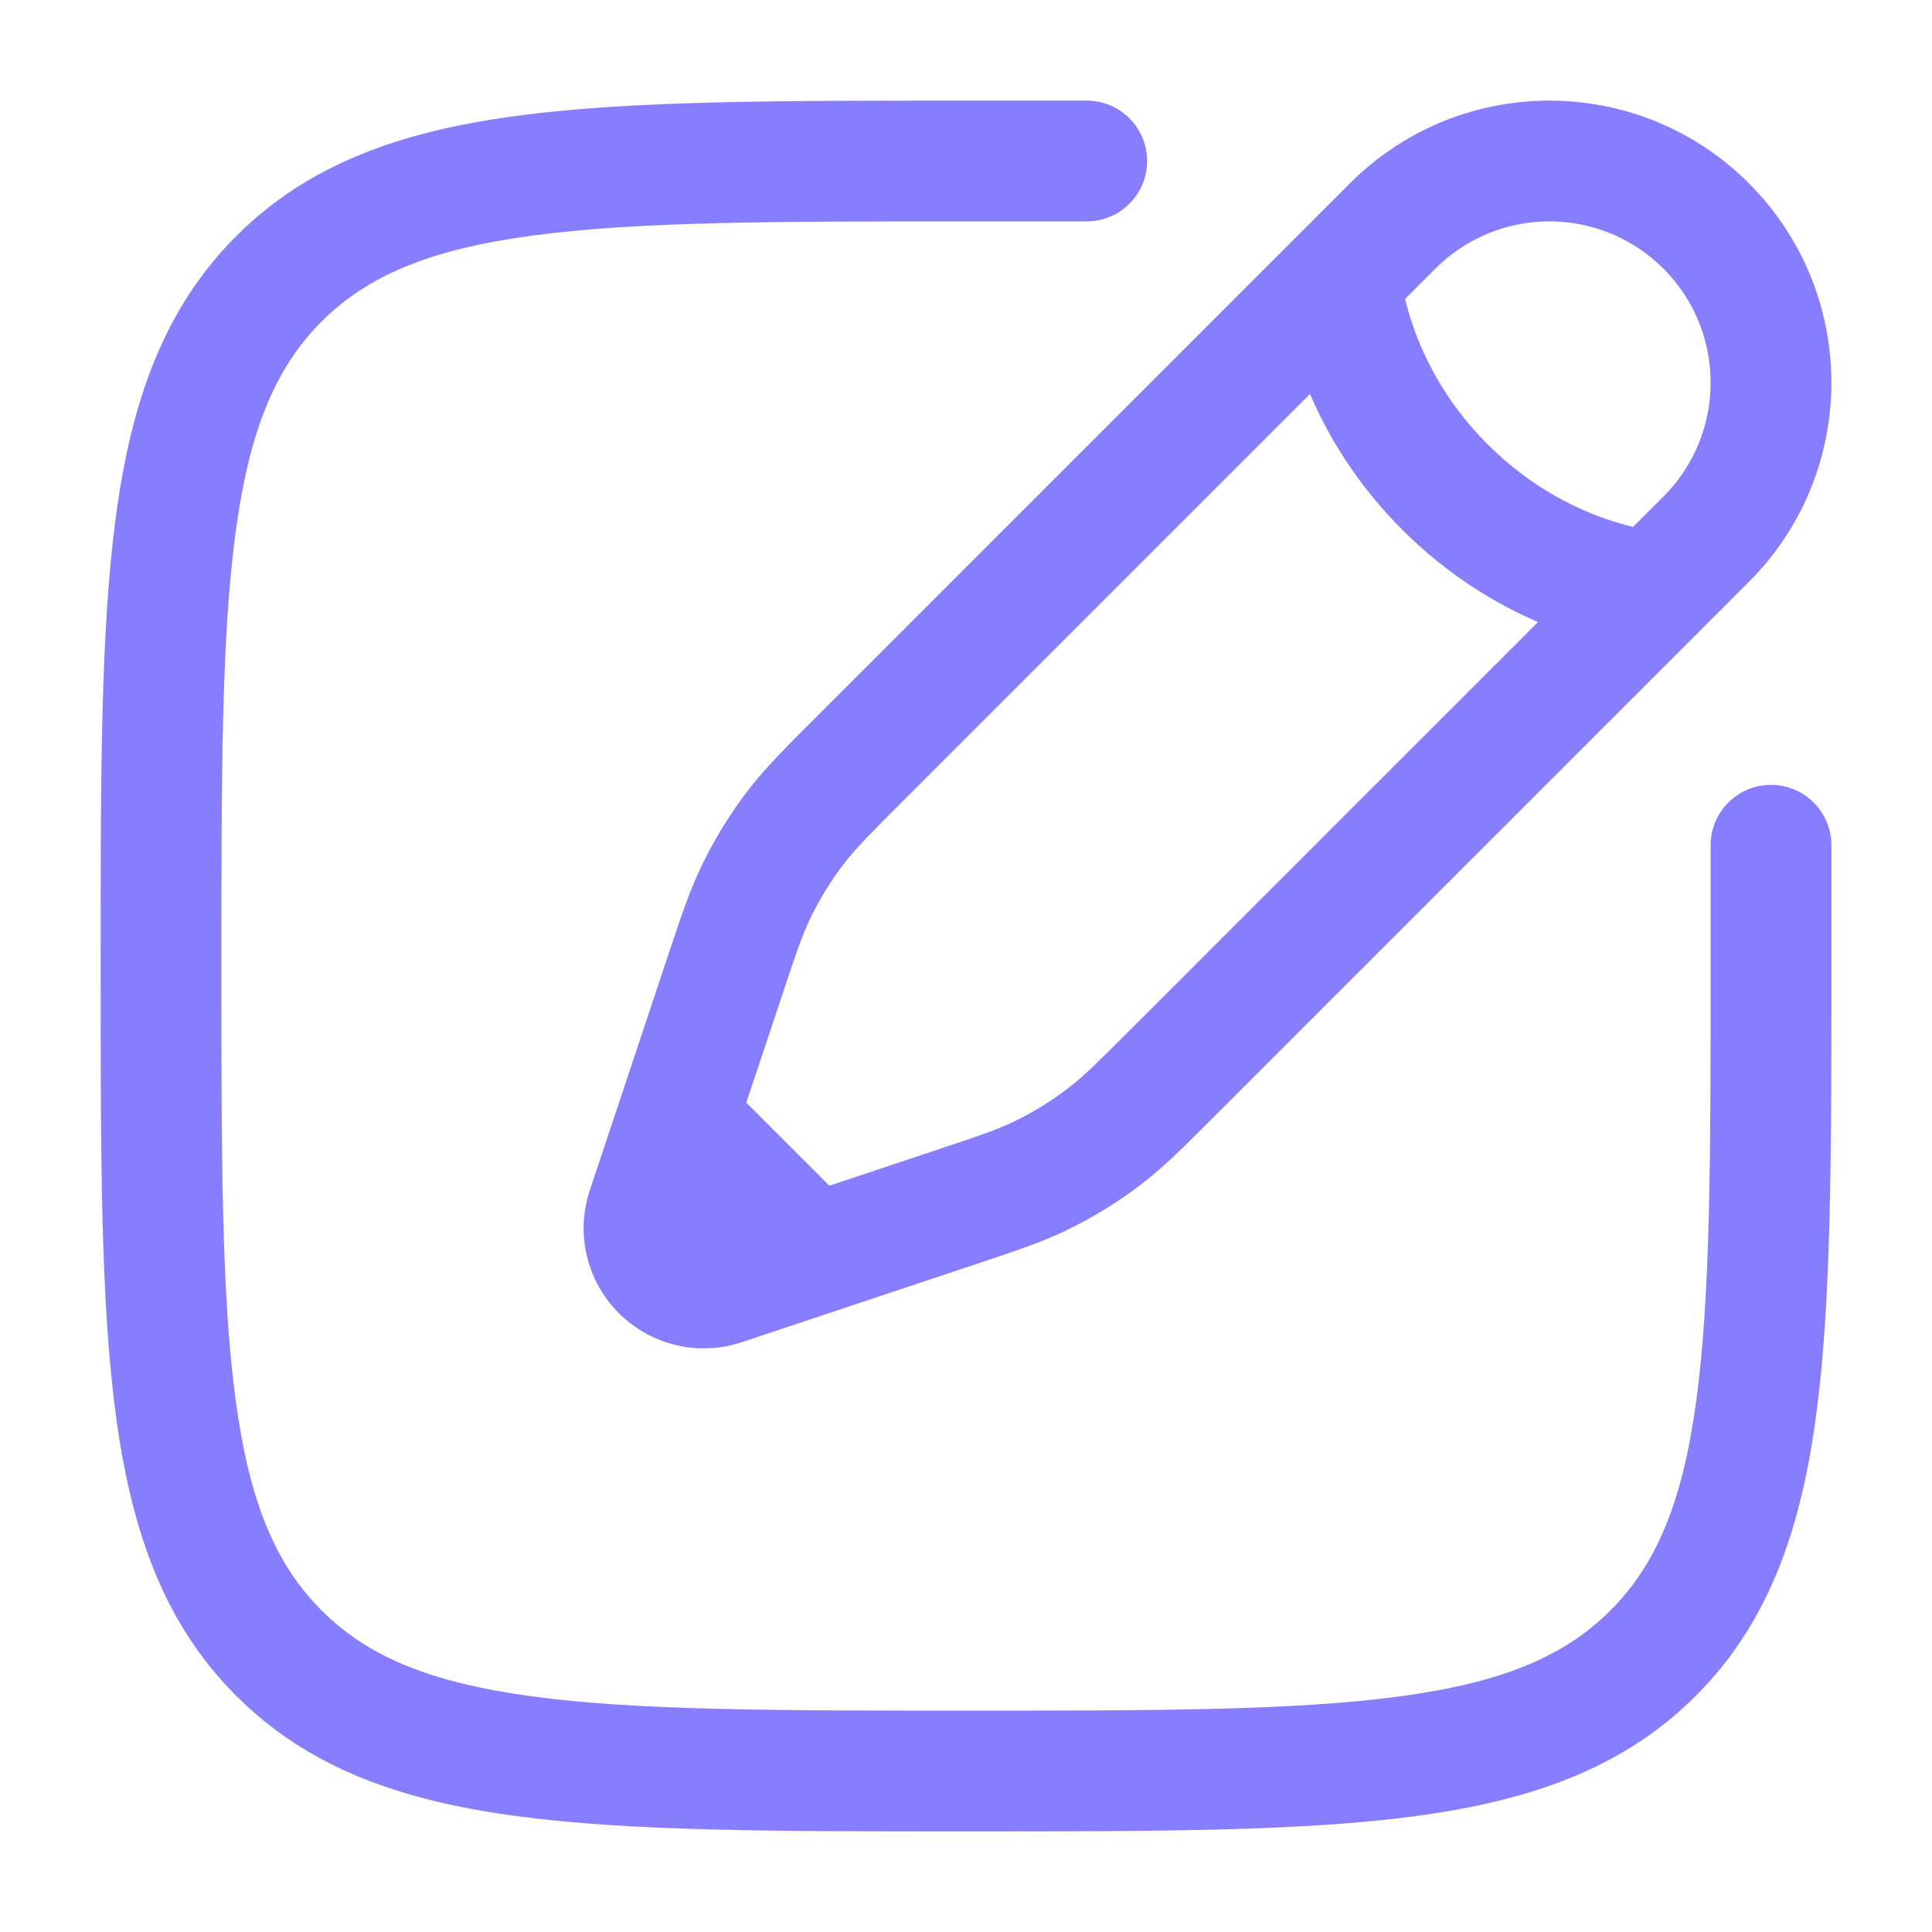
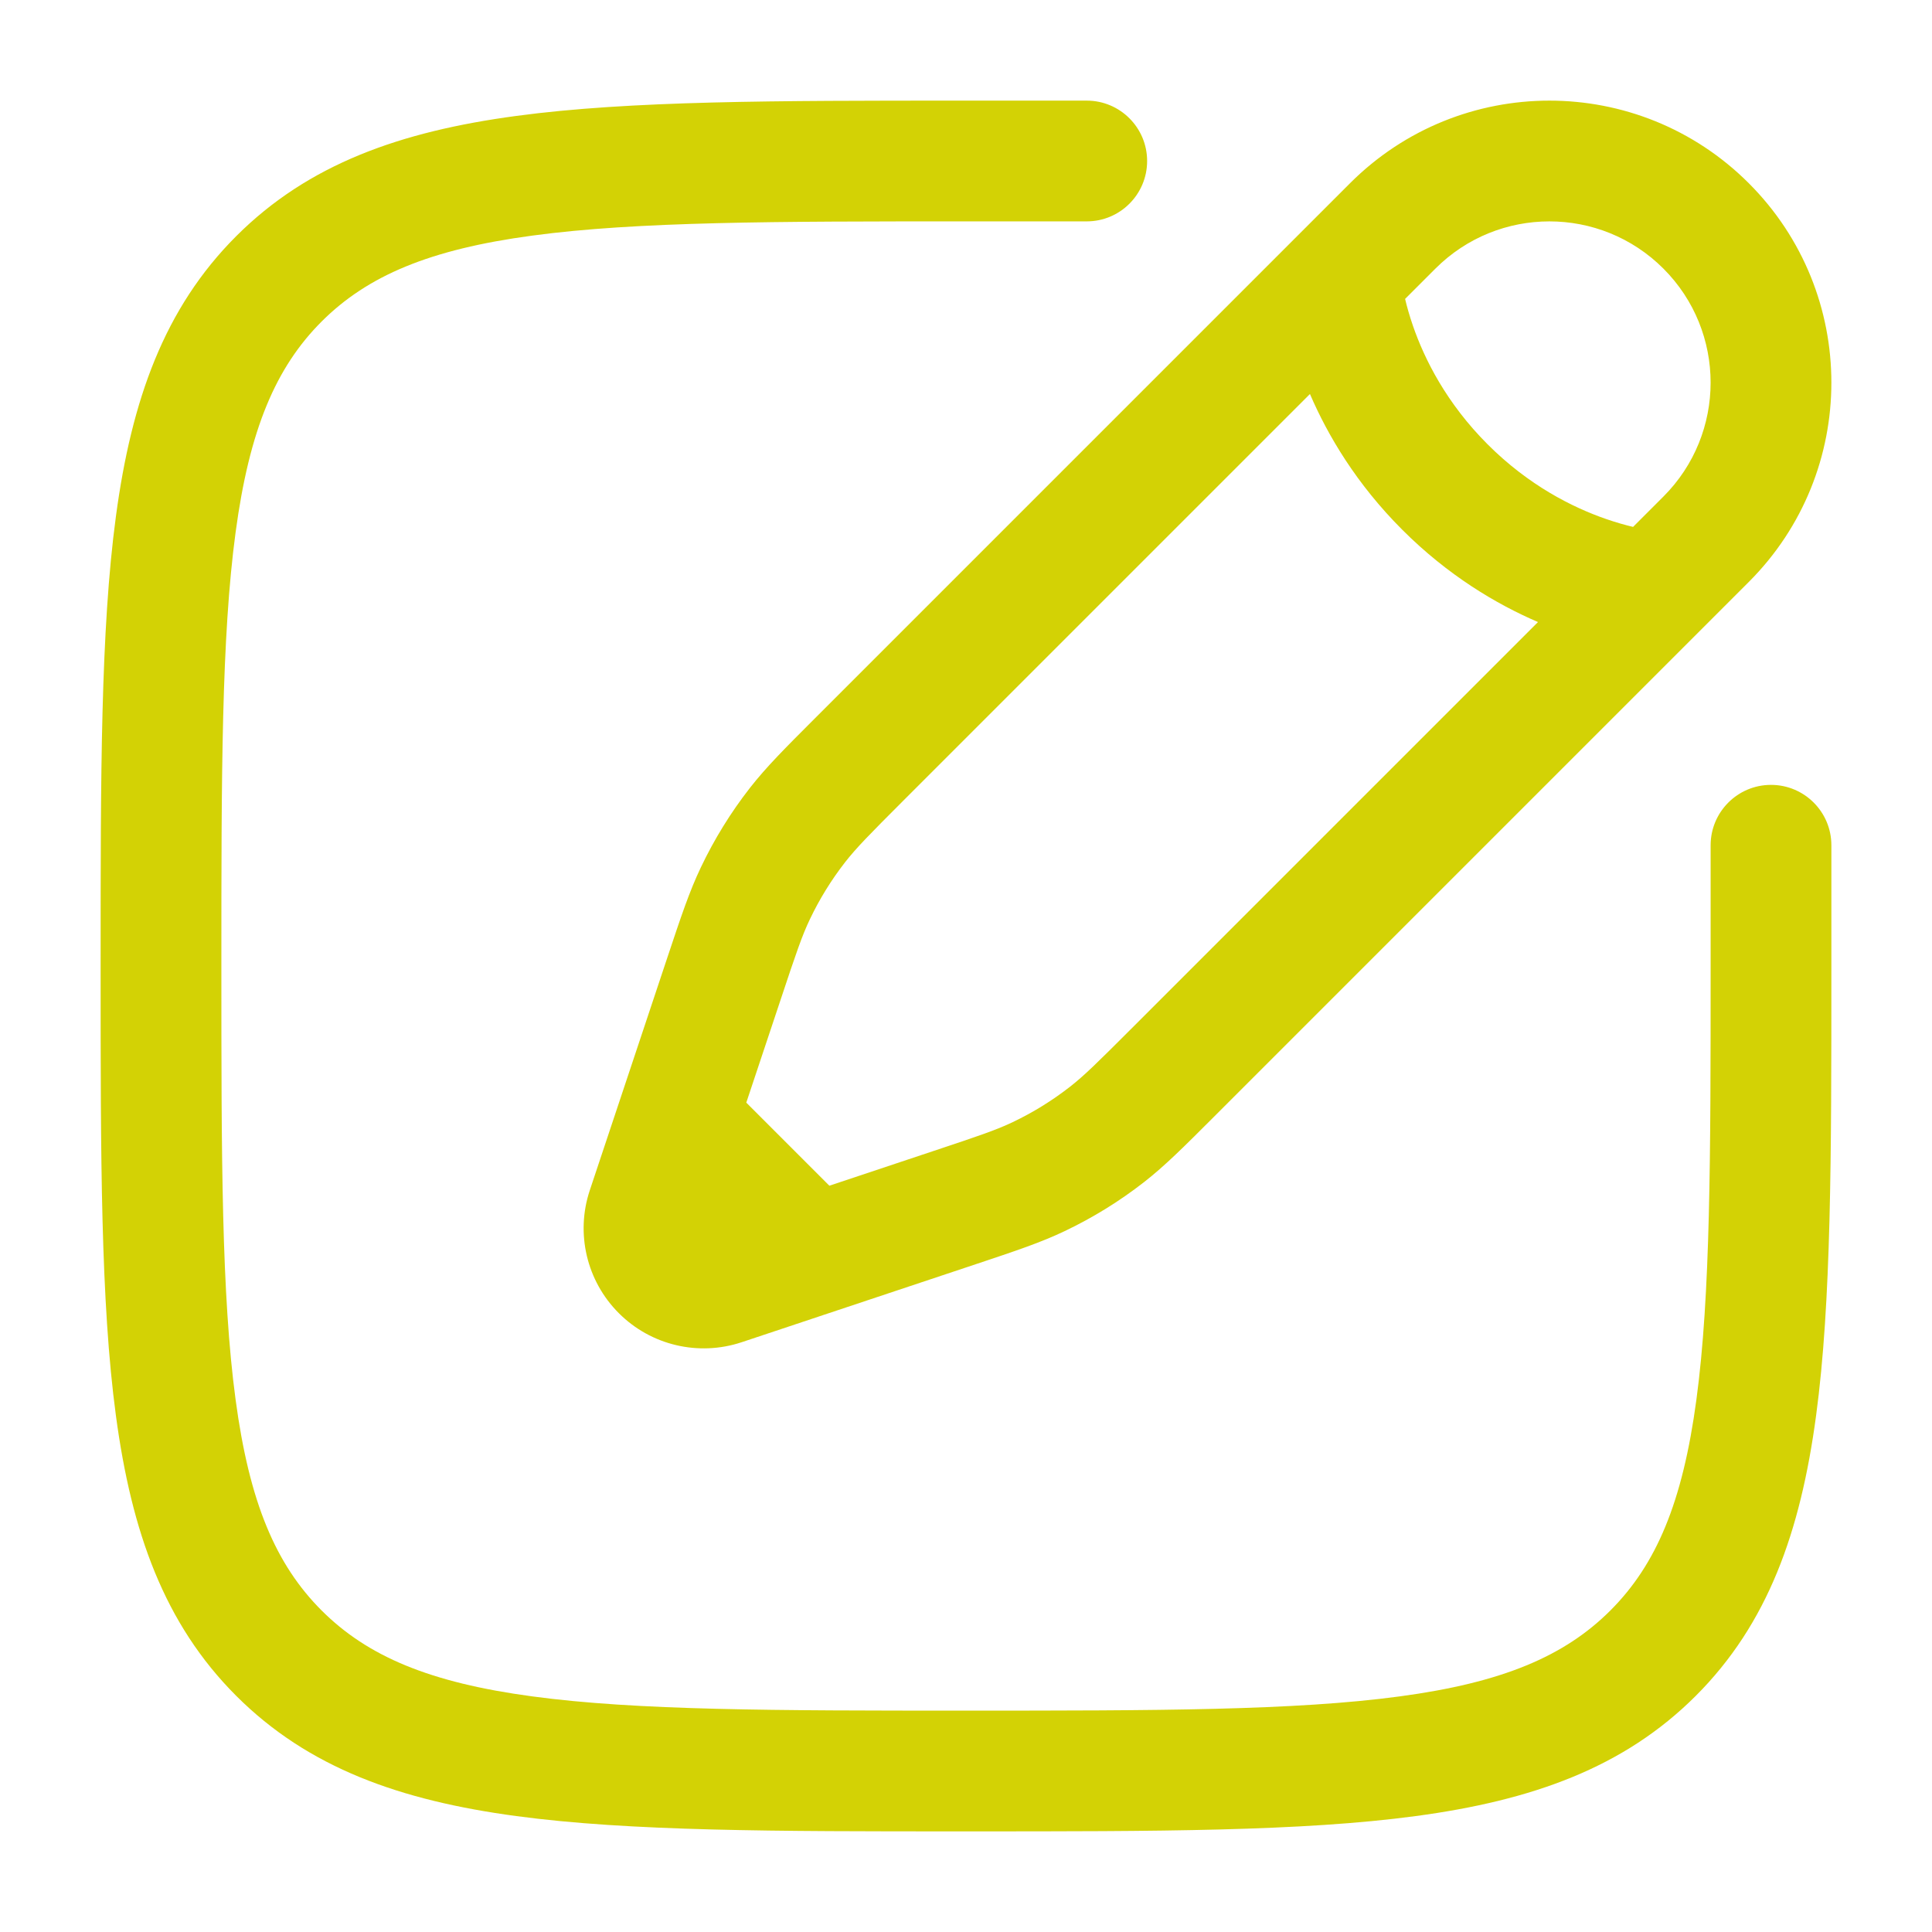
<svg xmlns="http://www.w3.org/2000/svg" width="36" height="36" viewBox="0 0 36 36" fill="none">
-   <path fill-rule="evenodd" clip-rule="evenodd" d="M17.914 1.875H20.25C20.871 1.875 21.375 2.379 21.375 3C21.375 3.621 20.871 4.125 20.25 4.125H18C14.433 4.125 11.87 4.127 9.92 4.39C8.003 4.647 6.847 5.138 5.992 5.992C5.138 6.847 4.647 8.003 4.39 9.92C4.127 11.87 4.125 14.433 4.125 18C4.125 21.567 4.127 24.13 4.39 26.08C4.647 27.997 5.138 29.153 5.992 30.008C6.847 30.862 8.003 31.353 9.92 31.61C11.87 31.873 14.433 31.875 18 31.875C21.567 31.875 24.13 31.873 26.08 31.61C27.997 31.353 29.153 30.862 30.008 30.008C30.862 29.153 31.353 27.997 31.61 26.08C31.873 24.13 31.875 21.567 31.875 18V15.75C31.875 15.129 32.379 14.625 33 14.625C33.621 14.625 34.125 15.129 34.125 15.75V18.086C34.125 21.549 34.125 24.262 33.84 26.379C33.549 28.547 32.941 30.257 31.599 31.599C30.257 32.941 28.547 33.549 26.379 33.84C24.262 34.125 21.549 34.125 18.086 34.125H17.914C14.451 34.125 11.738 34.125 9.621 33.84C7.453 33.549 5.743 32.941 4.401 31.599C3.059 30.257 2.451 28.547 2.16 26.379C1.875 24.262 1.875 21.549 1.875 18.086V17.914C1.875 14.451 1.875 11.738 2.16 9.621C2.451 7.453 3.059 5.743 4.401 4.401C5.743 3.059 7.453 2.451 9.621 2.16C11.738 1.875 14.451 1.875 17.914 1.875ZM25.156 3.414C27.208 1.362 30.534 1.362 32.586 3.414C34.638 5.466 34.638 8.792 32.586 10.844L22.614 20.816C22.057 21.373 21.708 21.722 21.319 22.026C20.86 22.384 20.364 22.69 19.839 22.94C19.393 23.153 18.925 23.309 18.178 23.558L13.821 25.01C13.017 25.278 12.13 25.069 11.531 24.469C10.931 23.87 10.722 22.983 10.99 22.179L12.442 17.822C12.691 17.075 12.847 16.607 13.06 16.161C13.31 15.636 13.616 15.14 13.974 14.681C14.278 14.292 14.627 13.943 15.184 13.386L25.156 3.414ZM30.995 5.005C29.822 3.832 27.92 3.832 26.747 5.005L26.182 5.57C26.216 5.714 26.264 5.885 26.33 6.076C26.545 6.696 26.952 7.512 27.72 8.28C28.488 9.048 29.304 9.455 29.924 9.67C30.115 9.736 30.286 9.784 30.43 9.818L30.995 9.253C32.168 8.08 32.168 6.178 30.995 5.005ZM28.658 11.591C27.884 11.258 26.982 10.724 26.129 9.871C25.276 9.018 24.742 8.116 24.409 7.342L16.826 14.925C16.201 15.55 15.957 15.798 15.748 16.065C15.491 16.395 15.271 16.751 15.091 17.129C14.945 17.434 14.833 17.764 14.554 18.603L13.906 20.546L15.454 22.094L17.397 21.446C18.236 21.167 18.566 21.055 18.871 20.909C19.249 20.729 19.605 20.509 19.935 20.252C20.202 20.044 20.45 19.799 21.075 19.174L28.658 11.591Z" fill="#877EFF" />
+   <path fill-rule="evenodd" clip-rule="evenodd" d="M17.914 1.875H20.25C20.871 1.875 21.375 2.379 21.375 3C21.375 3.621 20.871 4.125 20.25 4.125H18C14.433 4.125 11.87 4.127 9.92 4.39C8.003 4.647 6.847 5.138 5.992 5.992C5.138 6.847 4.647 8.003 4.39 9.92C4.127 11.87 4.125 14.433 4.125 18C4.125 21.567 4.127 24.13 4.39 26.08C4.647 27.997 5.138 29.153 5.992 30.008C6.847 30.862 8.003 31.353 9.92 31.61C11.87 31.873 14.433 31.875 18 31.875C21.567 31.875 24.13 31.873 26.08 31.61C27.997 31.353 29.153 30.862 30.008 30.008C30.862 29.153 31.353 27.997 31.61 26.08C31.873 24.13 31.875 21.567 31.875 18V15.75C31.875 15.129 32.379 14.625 33 14.625C33.621 14.625 34.125 15.129 34.125 15.75V18.086C34.125 21.549 34.125 24.262 33.84 26.379C33.549 28.547 32.941 30.257 31.599 31.599C30.257 32.941 28.547 33.549 26.379 33.84C24.262 34.125 21.549 34.125 18.086 34.125H17.914C14.451 34.125 11.738 34.125 9.621 33.84C7.453 33.549 5.743 32.941 4.401 31.599C3.059 30.257 2.451 28.547 2.16 26.379C1.875 24.262 1.875 21.549 1.875 18.086V17.914C1.875 14.451 1.875 11.738 2.16 9.621C2.451 7.453 3.059 5.743 4.401 4.401C5.743 3.059 7.453 2.451 9.621 2.16C11.738 1.875 14.451 1.875 17.914 1.875ZM25.156 3.414C27.208 1.362 30.534 1.362 32.586 3.414C34.638 5.466 34.638 8.792 32.586 10.844L22.614 20.816C22.057 21.373 21.708 21.722 21.319 22.026C20.86 22.384 20.364 22.69 19.839 22.94C19.393 23.153 18.925 23.309 18.178 23.558L13.821 25.01C13.017 25.278 12.13 25.069 11.531 24.469C10.931 23.87 10.722 22.983 10.99 22.179L12.442 17.822C12.691 17.075 12.847 16.607 13.06 16.161C13.31 15.636 13.616 15.14 13.974 14.681C14.278 14.292 14.627 13.943 15.184 13.386L25.156 3.414ZM30.995 5.005C29.822 3.832 27.92 3.832 26.747 5.005L26.182 5.57C26.216 5.714 26.264 5.885 26.33 6.076C26.545 6.696 26.952 7.512 27.72 8.28C28.488 9.048 29.304 9.455 29.924 9.67C30.115 9.736 30.286 9.784 30.43 9.818L30.995 9.253C32.168 8.08 32.168 6.178 30.995 5.005ZM28.658 11.591C27.884 11.258 26.982 10.724 26.129 9.871C25.276 9.018 24.742 8.116 24.409 7.342L16.826 14.925C16.201 15.55 15.957 15.798 15.748 16.065C15.491 16.395 15.271 16.751 15.091 17.129C14.945 17.434 14.833 17.764 14.554 18.603L13.906 20.546L15.454 22.094L17.397 21.446C18.236 21.167 18.566 21.055 18.871 20.909C19.249 20.729 19.605 20.509 19.935 20.252C20.202 20.044 20.45 19.799 21.075 19.174L28.658 11.591Z" fill="#D3D205" />
</svg>
